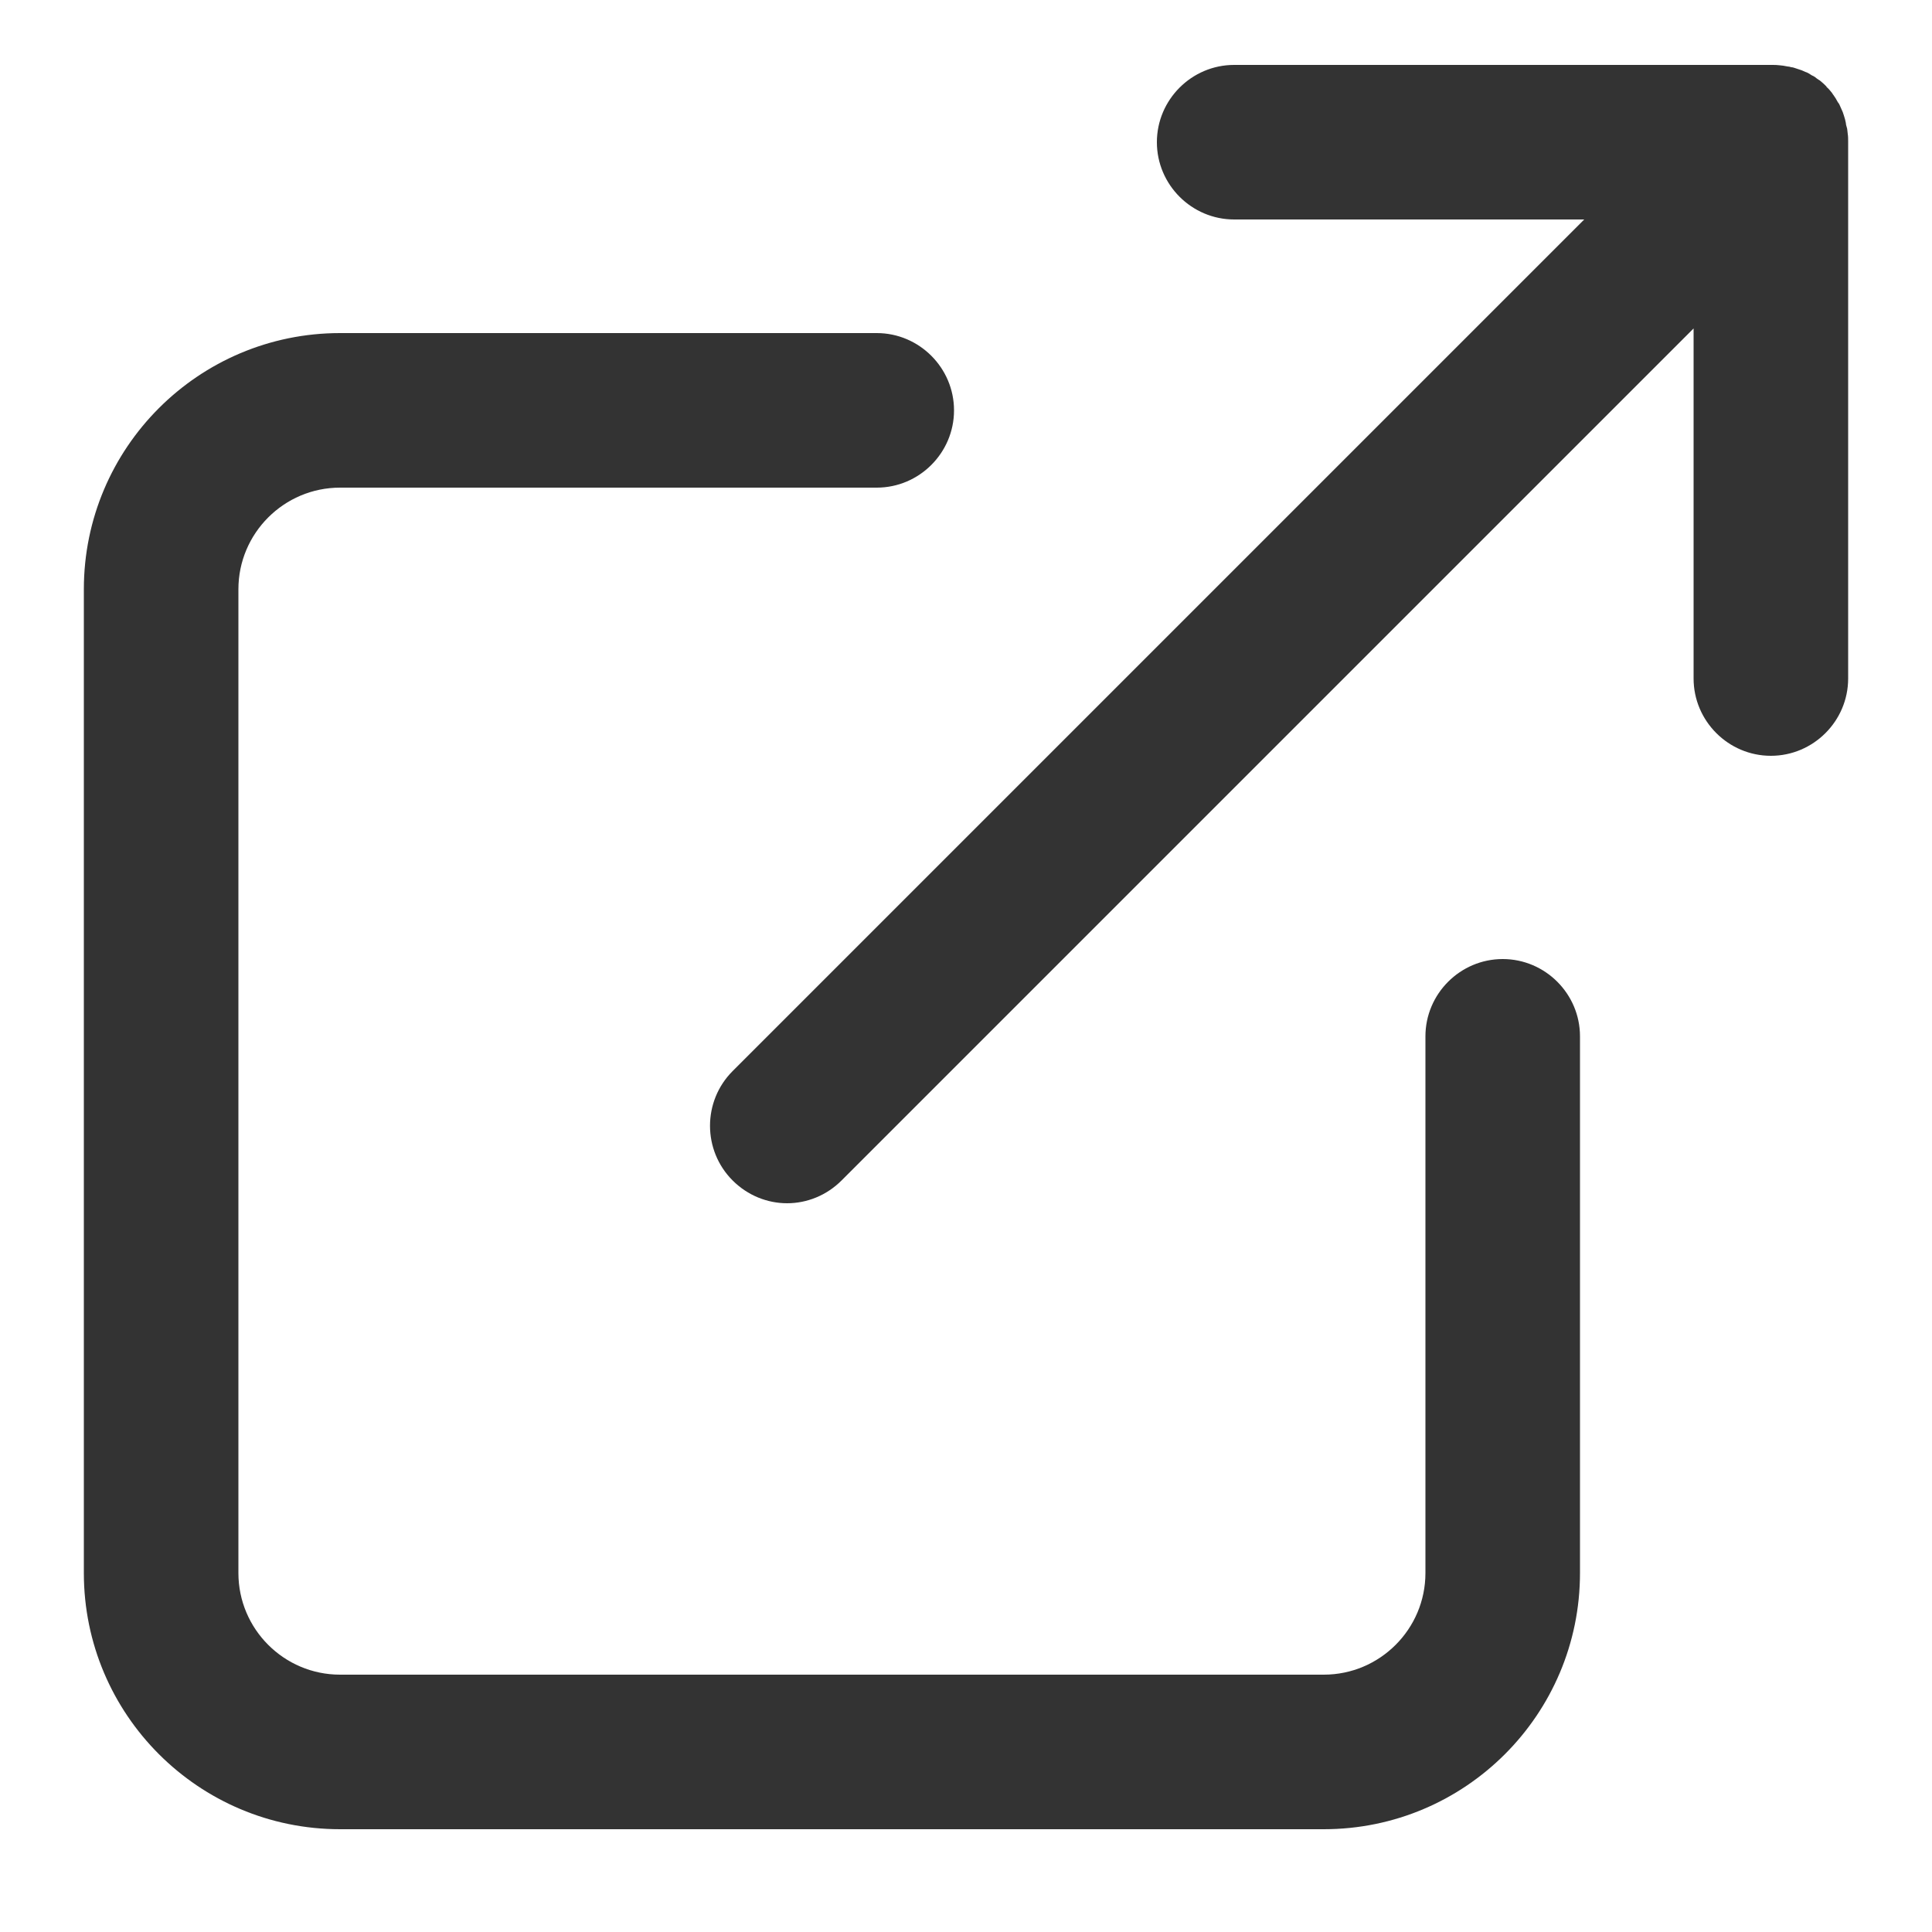
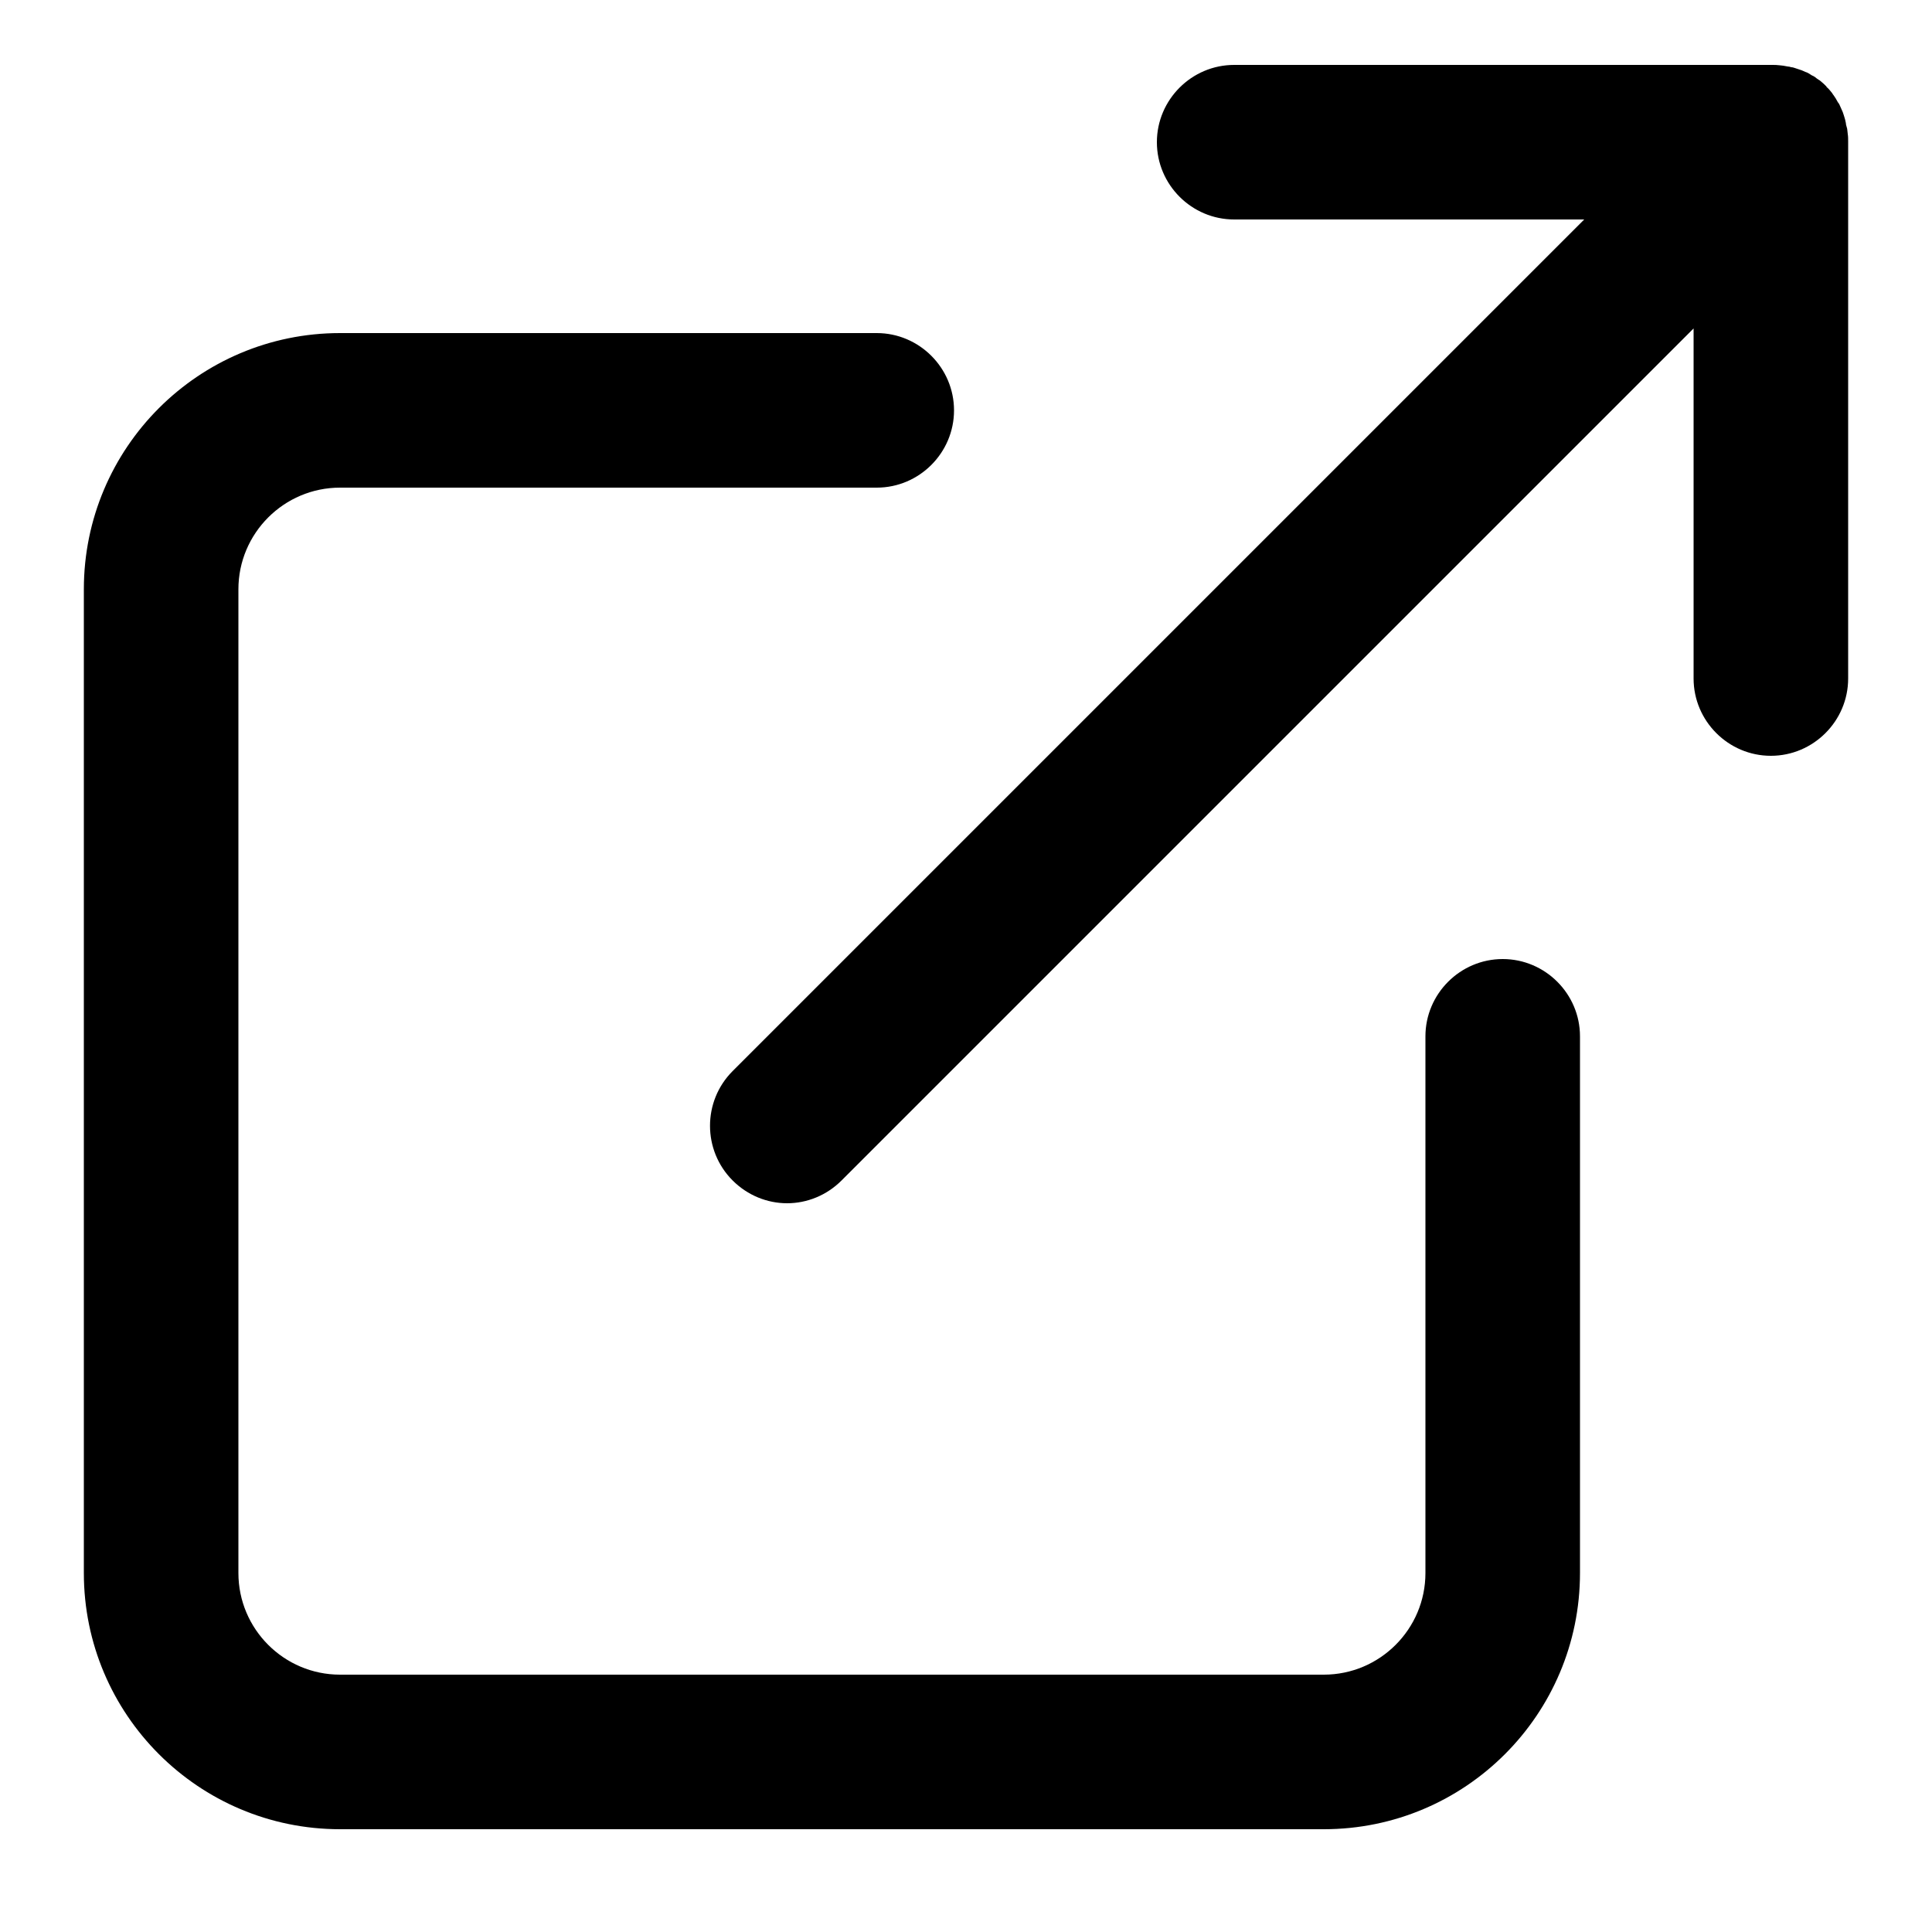
<svg xmlns="http://www.w3.org/2000/svg" version="1.1" id="Layer_1" x="0px" y="0px" viewBox="0 0 500 500" style="enable-background:new 0 0 500 500;" xml:space="preserve">
-   <style type="text/css">
- 	.st0{fill:#333333;}
- </style>
  <g>
-     <path class="st0" d="M388.9,248.2c-11,0-20,9-20,20v138.9c0,14.5-11.8,26.3-26.3,26.3H88c-14.5,0-26.3-11.8-26.3-26.3V152.5   c0-14.5,11.8-26.3,26.3-26.3h138.9c11,0,20-9,20-20s-9-20-20-20H88c-36.6,0-66.3,29.7-66.3,66.3v254.6c0,36.6,29.7,66.3,66.3,66.3   h254.6c36.6,0,66.3-29.7,66.3-66.3V268.2C408.9,257.2,399.9,248.2,388.9,248.2z" />
-     <path class="st0" d="M478.3,36.6c0-0.6,0-1.3-0.1-1.9c0-0.3-0.1-0.6-0.1-0.9c0-0.3-0.1-0.7-0.2-1c-0.1-0.3-0.2-0.7-0.2-1   c-0.1-0.3-0.1-0.6-0.2-0.9c-0.1-0.3-0.2-0.6-0.3-1c-0.1-0.3-0.2-0.6-0.3-0.9c-0.1-0.3-0.3-0.6-0.4-0.9c-0.1-0.3-0.3-0.6-0.4-0.9   c-0.1-0.3-0.3-0.5-0.5-0.8c-0.2-0.3-0.3-0.6-0.5-0.9c-0.2-0.3-0.4-0.6-0.6-0.9c-0.2-0.2-0.3-0.5-0.5-0.7c-0.4-0.5-0.8-1-1.3-1.4   c0,0,0,0,0-0.1c0,0,0,0,0,0c-0.5-0.5-0.9-0.9-1.4-1.3c-0.2-0.2-0.5-0.4-0.7-0.5c-0.3-0.2-0.6-0.4-0.8-0.6c-0.3-0.2-0.6-0.4-0.9-0.5   c-0.3-0.2-0.5-0.3-0.8-0.5c-0.3-0.2-0.6-0.3-0.9-0.4c-0.3-0.1-0.6-0.3-0.9-0.4c-0.3-0.1-0.6-0.2-0.9-0.3c-0.3-0.1-0.6-0.2-0.9-0.3   c-0.3-0.1-0.6-0.2-0.9-0.2c-0.3-0.1-0.7-0.2-1-0.2c-0.4-0.1-0.7-0.1-1.1-0.2c-0.3,0-0.6-0.1-0.9-0.1c-0.7-0.1-1.3-0.1-2-0.1H319.4   c-11,0-20,9-20,20s9,20,20,20H410L189.6,277.2c-7.8,7.8-7.8,20.5,0,28.3c3.9,3.9,9,5.9,14.1,5.9s10.2-2,14.1-5.9L438.3,85v90.6   c0,11,9,20,20,20s20-9,20-20L478.3,36.6C478.3,36.7,478.3,36.7,478.3,36.6z" />
+     <path d="M388.9,248.2c-11,0-20,9-20,20v138.9c0,14.5-11.8,26.3-26.3,26.3H88c-14.5,0-26.3-11.8-26.3-26.3V152.5   c0-14.5,11.8-26.3,26.3-26.3h138.9c11,0,20-9,20-20s-9-20-20-20H88c-36.6,0-66.3,29.7-66.3,66.3v254.6c0,36.6,29.7,66.3,66.3,66.3   h254.6c36.6,0,66.3-29.7,66.3-66.3V268.2C408.9,257.2,399.9,248.2,388.9,248.2z" />
+     <path d="M478.3,36.6c0-0.6,0-1.3-0.1-1.9c0-0.3-0.1-0.6-0.1-0.9c0-0.3-0.1-0.7-0.2-1c-0.1-0.3-0.2-0.7-0.2-1   c-0.1-0.3-0.1-0.6-0.2-0.9c-0.1-0.3-0.2-0.6-0.3-1c-0.1-0.3-0.2-0.6-0.3-0.9c-0.1-0.3-0.3-0.6-0.4-0.9c-0.1-0.3-0.3-0.6-0.4-0.9   c-0.1-0.3-0.3-0.5-0.5-0.8c-0.2-0.3-0.3-0.6-0.5-0.9c-0.2-0.3-0.4-0.6-0.6-0.9c-0.2-0.2-0.3-0.5-0.5-0.7c-0.4-0.5-0.8-1-1.3-1.4   c0,0,0,0,0-0.1c0,0,0,0,0,0c-0.5-0.5-0.9-0.9-1.4-1.3c-0.2-0.2-0.5-0.4-0.7-0.5c-0.3-0.2-0.6-0.4-0.8-0.6c-0.3-0.2-0.6-0.4-0.9-0.5   c-0.3-0.2-0.5-0.3-0.8-0.5c-0.3-0.2-0.6-0.3-0.9-0.4c-0.3-0.1-0.6-0.3-0.9-0.4c-0.3-0.1-0.6-0.2-0.9-0.3c-0.3-0.1-0.6-0.2-0.9-0.3   c-0.3-0.1-0.6-0.2-0.9-0.2c-0.3-0.1-0.7-0.2-1-0.2c-0.4-0.1-0.7-0.1-1.1-0.2c-0.3,0-0.6-0.1-0.9-0.1c-0.7-0.1-1.3-0.1-2-0.1H319.4   c-11,0-20,9-20,20s9,20,20,20H410L189.6,277.2c-7.8,7.8-7.8,20.5,0,28.3c3.9,3.9,9,5.9,14.1,5.9s10.2-2,14.1-5.9L438.3,85v90.6   c0,11,9,20,20,20s20-9,20-20L478.3,36.6C478.3,36.7,478.3,36.7,478.3,36.6z" />
  </g>
</svg>
